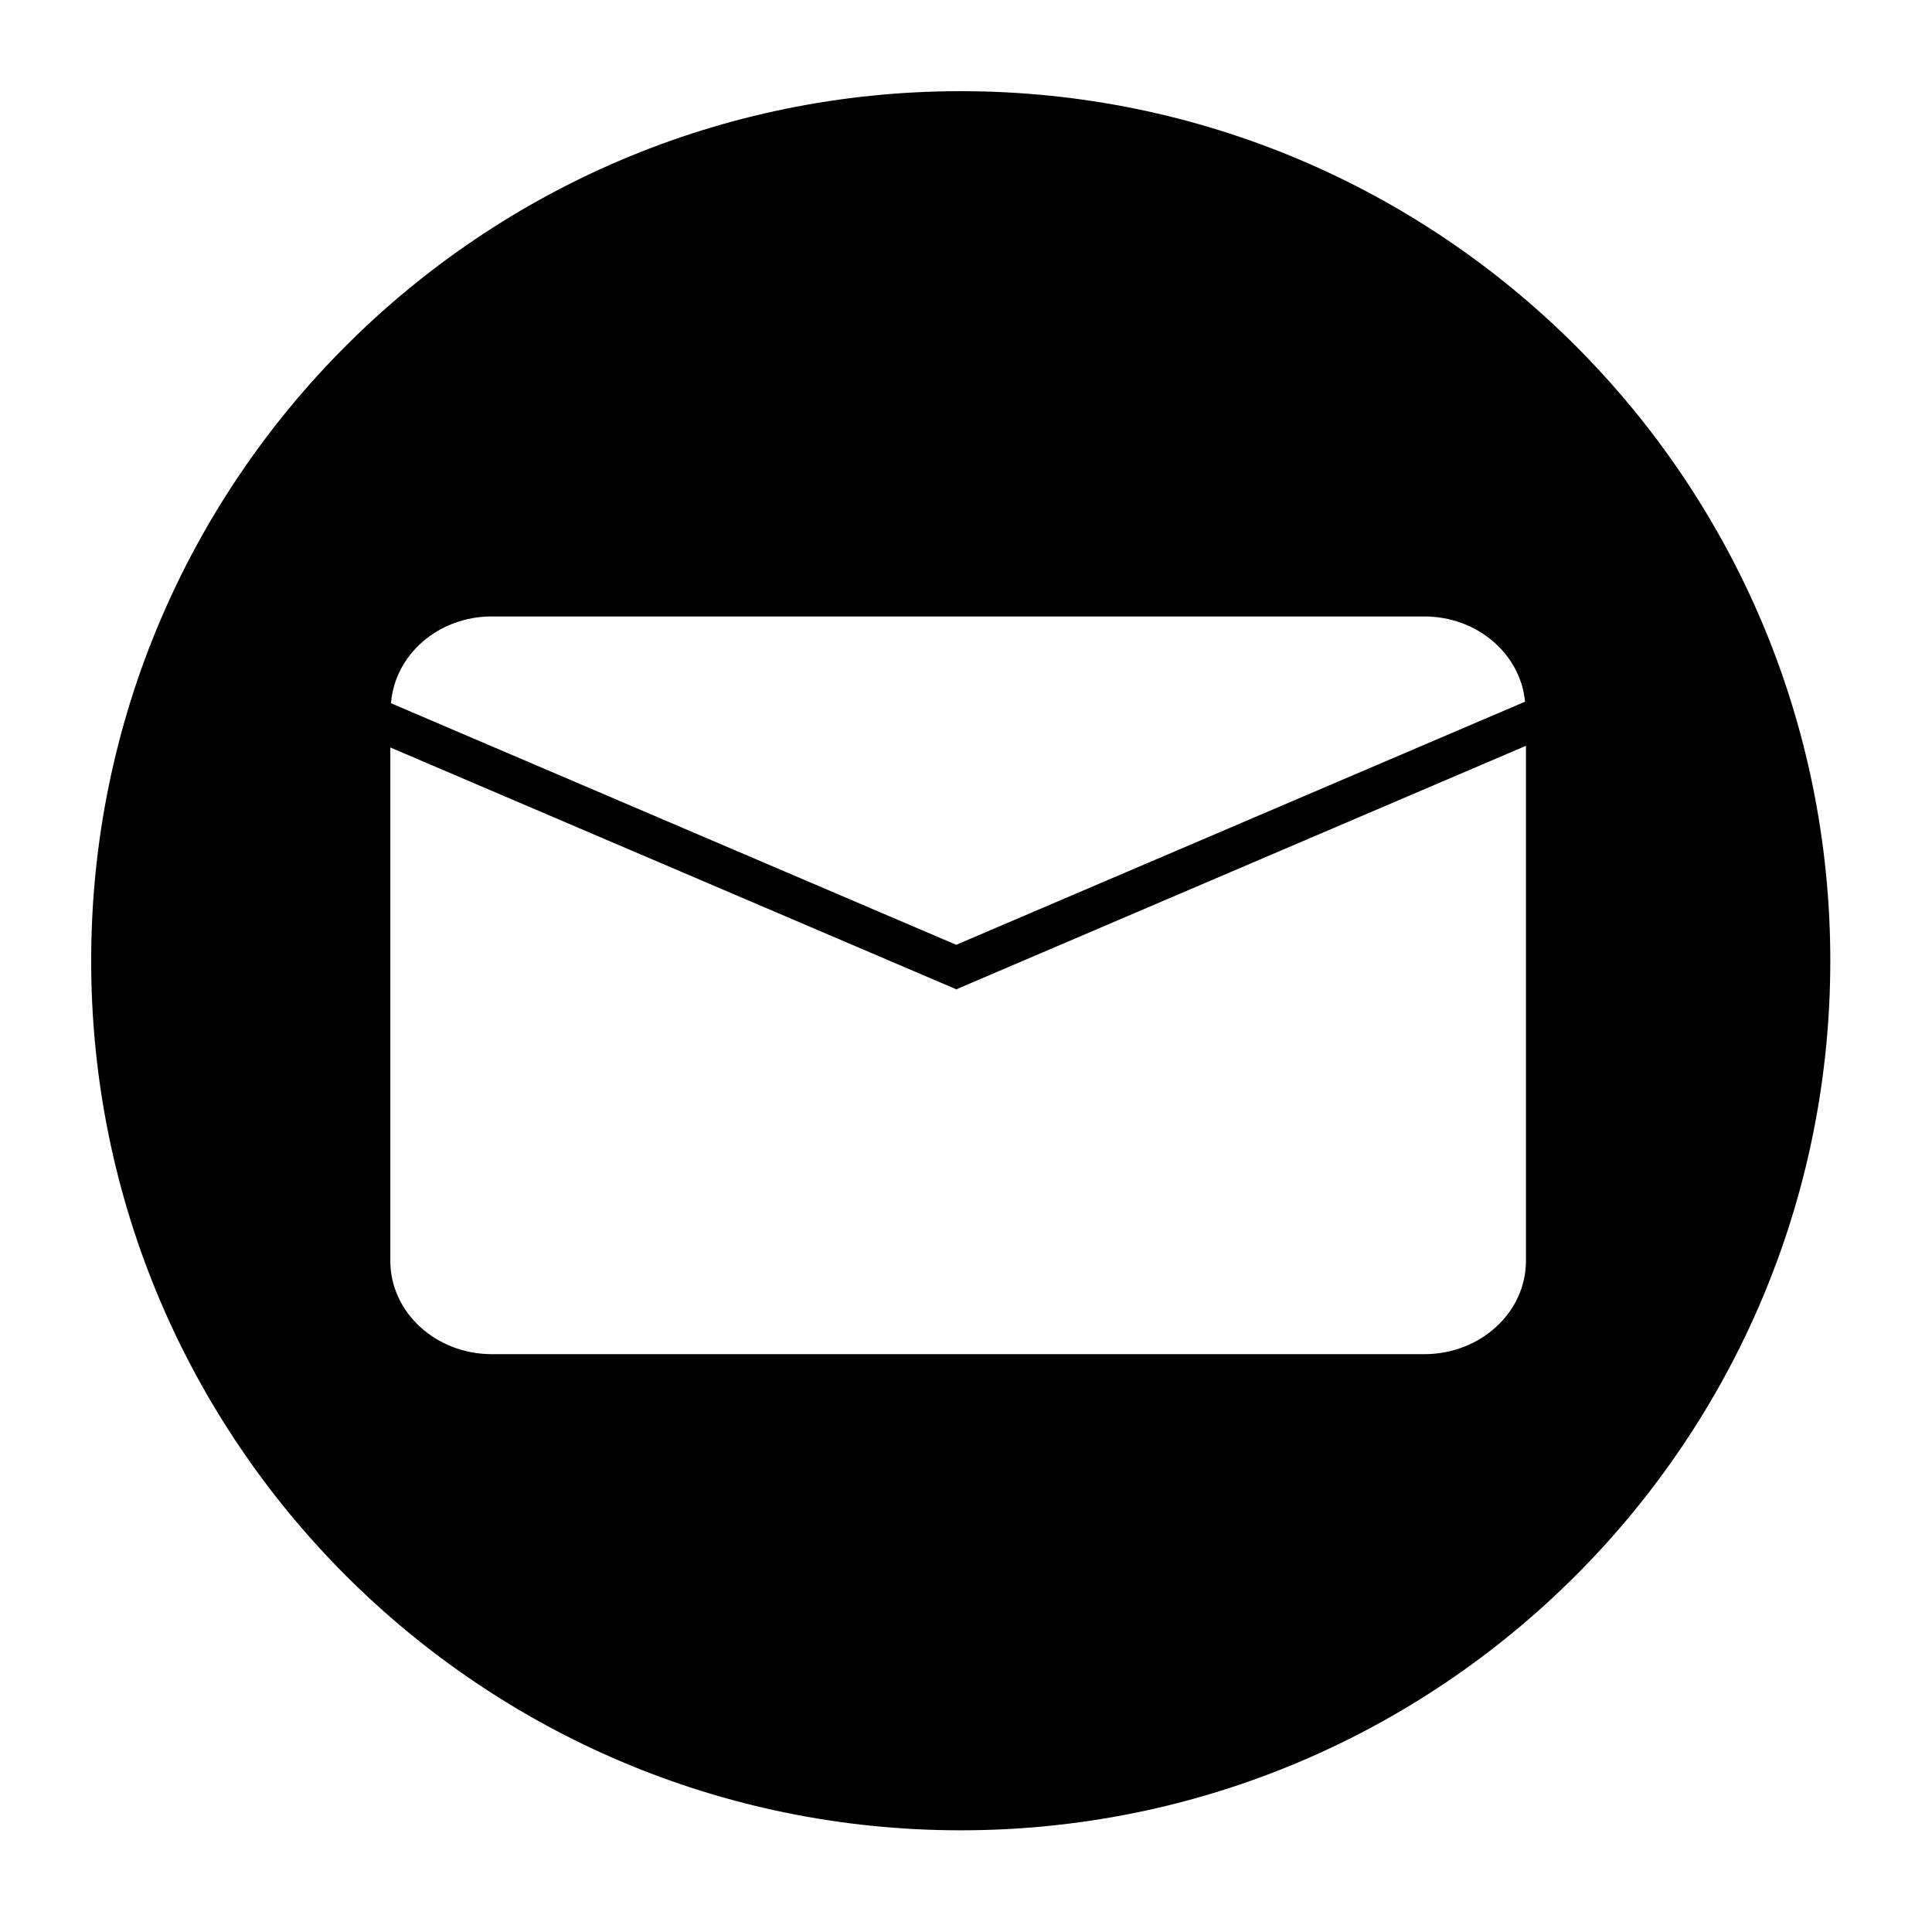
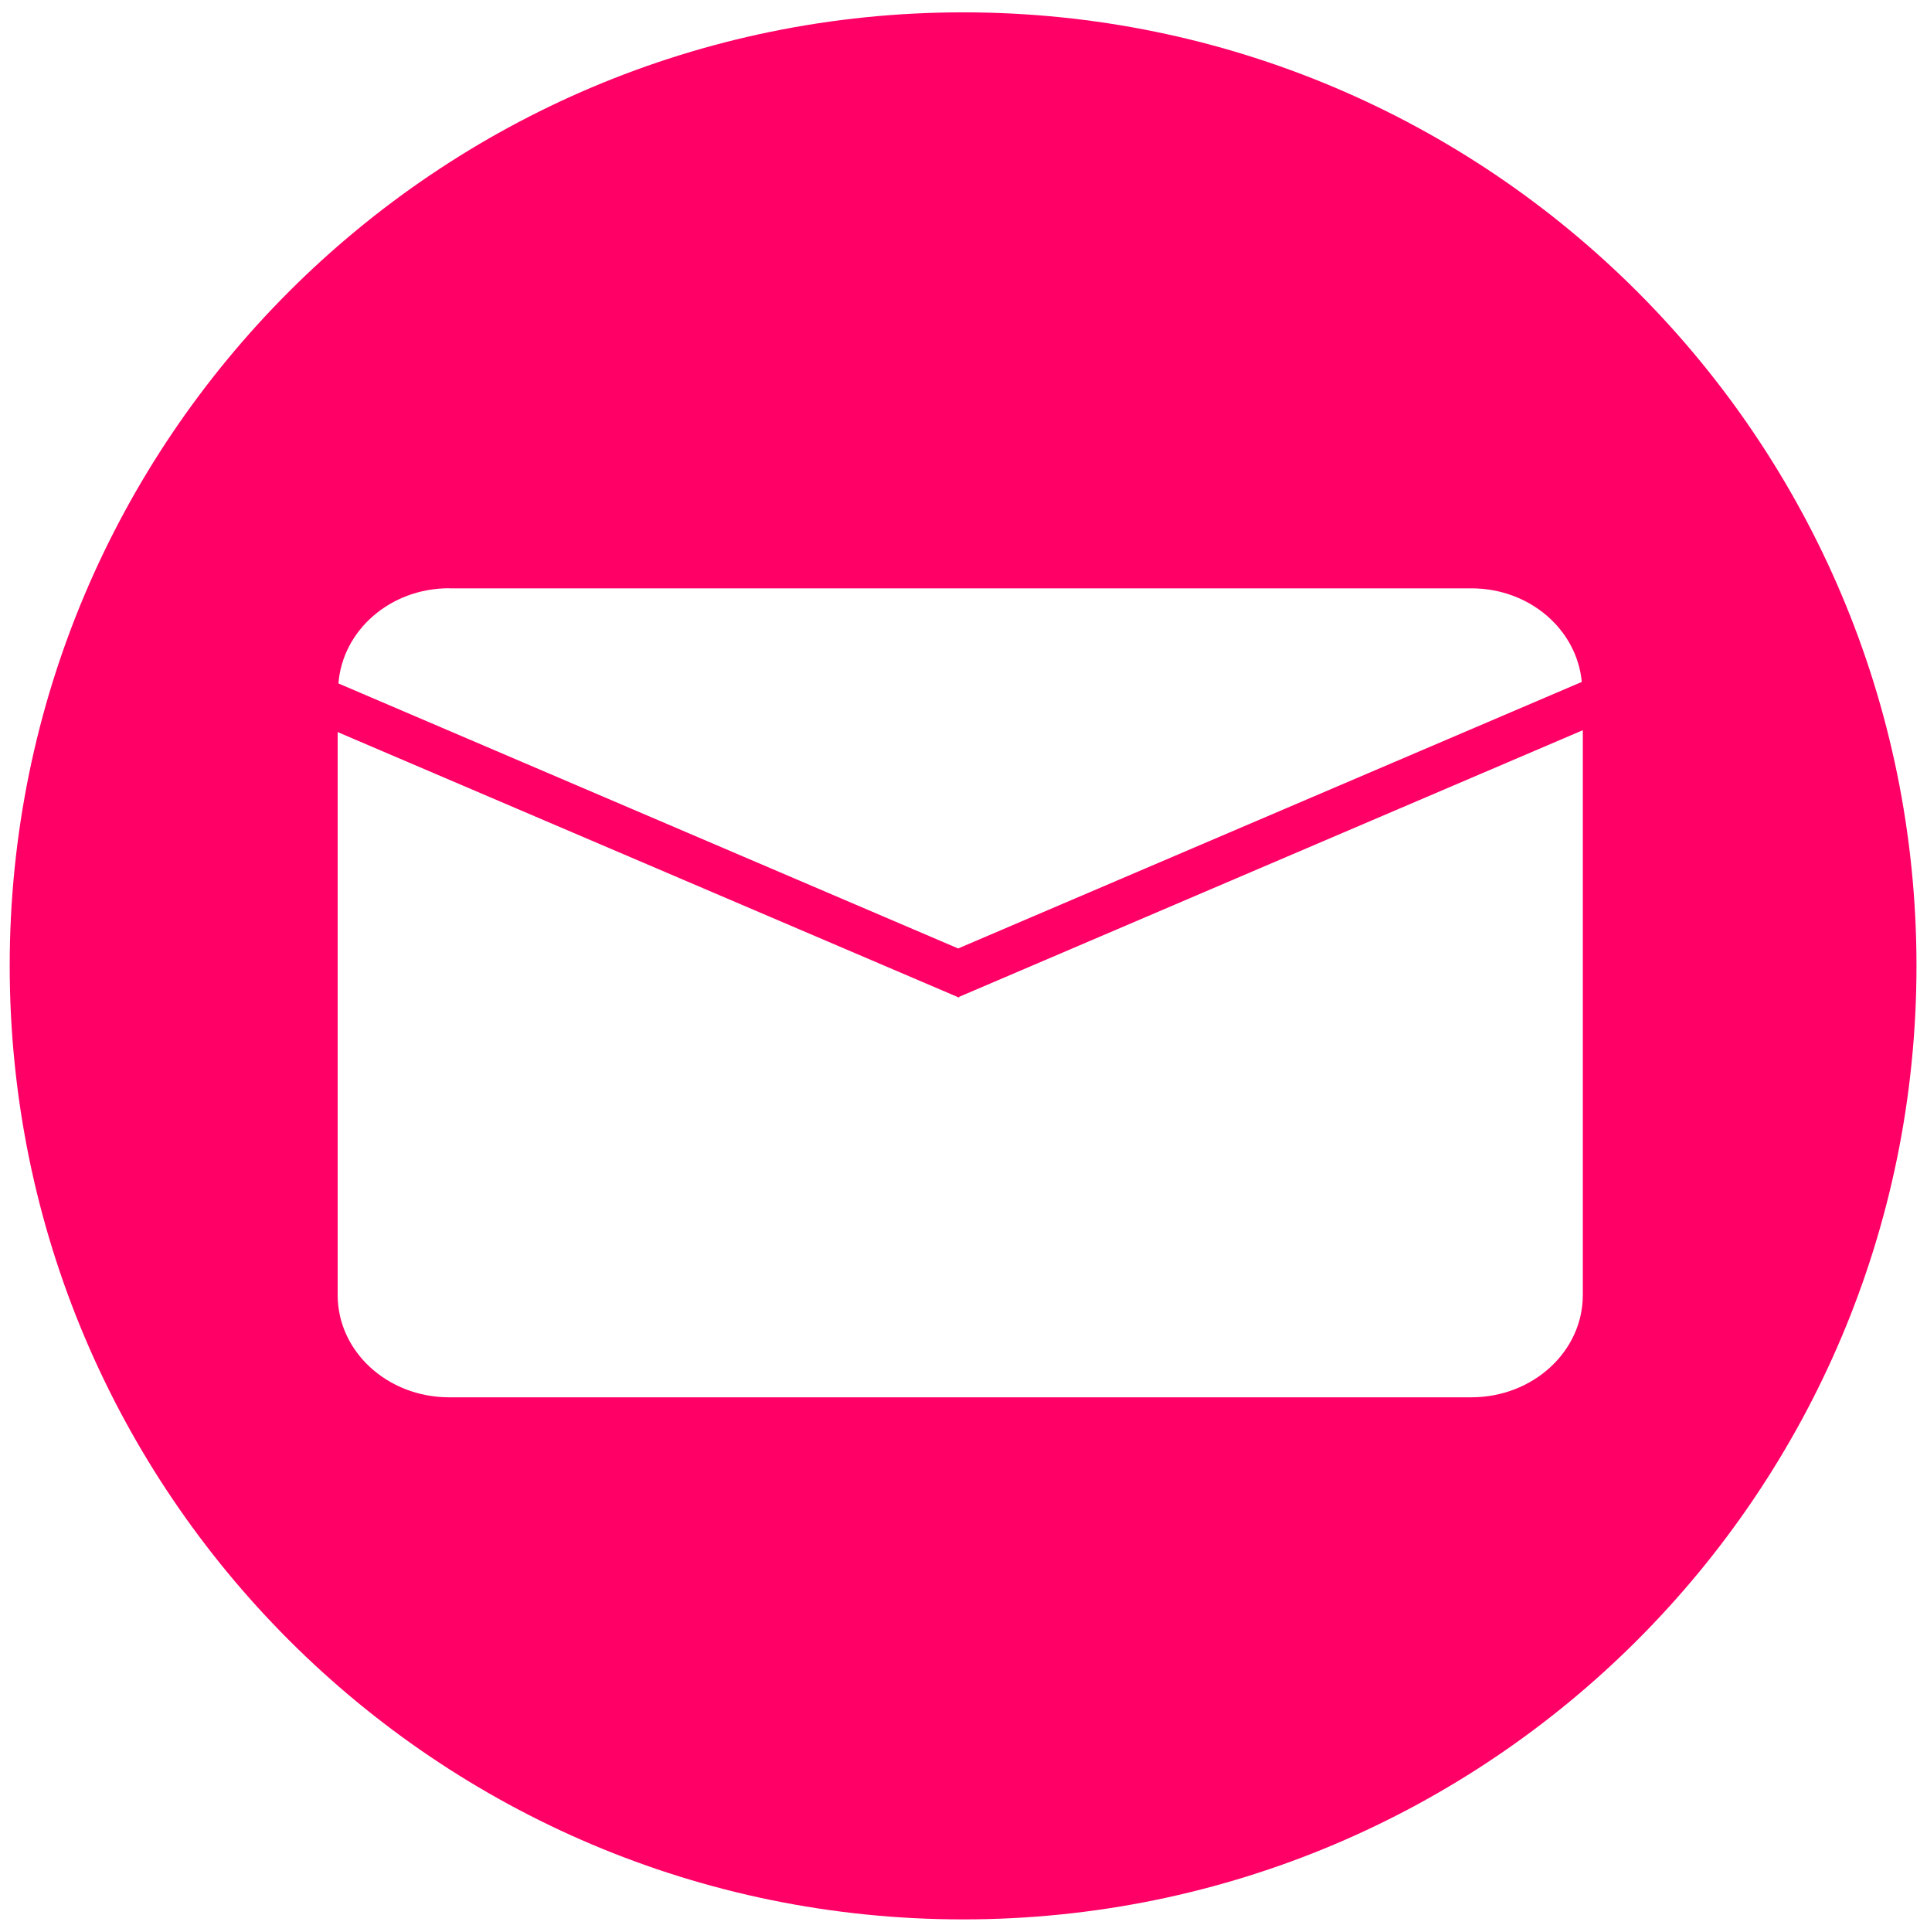
- <svg xmlns="http://www.w3.org/2000/svg" version="1.1" width="36" height="36" viewBox="0 0 36 36">
+ <svg xmlns="http://www.w3.org/2000/svg" version="1.1" id="Layer_1" x="0px" y="0px" width="22.625px" height="22.688px" viewBox="1.188 1.438 22.625 22.688" enable-background="new 1.188 1.438 22.625 22.688" xml:space="preserve">
  <g>
- </g>
-   <path d="M17.902 1.699c-8.949 0-16.203 7.254-16.203 16.203s7.254 16.203 16.203 16.203c8.949 0 16.203-7.254 16.203-16.203 0-8.949-7.254-16.203-16.203-16.203zM9.168 11.487h17.371c0.99 0 1.794 0.699 1.878 1.588l-10.599 4.53-10.532-4.501c0.069-0.903 0.88-1.618 1.881-1.618zM28.434 23.494c0 0.961-0.848 1.739-1.895 1.739h-17.371c-1.047 0-1.895-0.778-1.895-1.739v-9.566l10.558 4.511 0.008-0.013 10.595-4.529v9.597z" fill="#000000" />
+     <path fill="#FF0066" d="M12.5,1.583c-6.184,0-11.198,5.013-11.198,11.197c0,6.186,5.014,11.198,11.198,11.198   c6.185,0,11.198-5.012,11.198-11.198C23.698,6.597,18.685,1.583,12.5,1.583z M6.464,8.347H18.47c0.684,0,1.239,0.483,1.297,1.099   l-7.325,3.13L5.163,9.464c0.048-0.623,0.608-1.118,1.3-1.118L6.464,8.347z M19.779,16.646c0,0.664-0.587,1.201-1.31,1.201H6.464   c-0.724,0-1.31-0.537-1.31-1.201v-6.611l7.296,3.117l0.006-0.009l7.323-3.13V16.646z" />
+   </g>
</svg>
